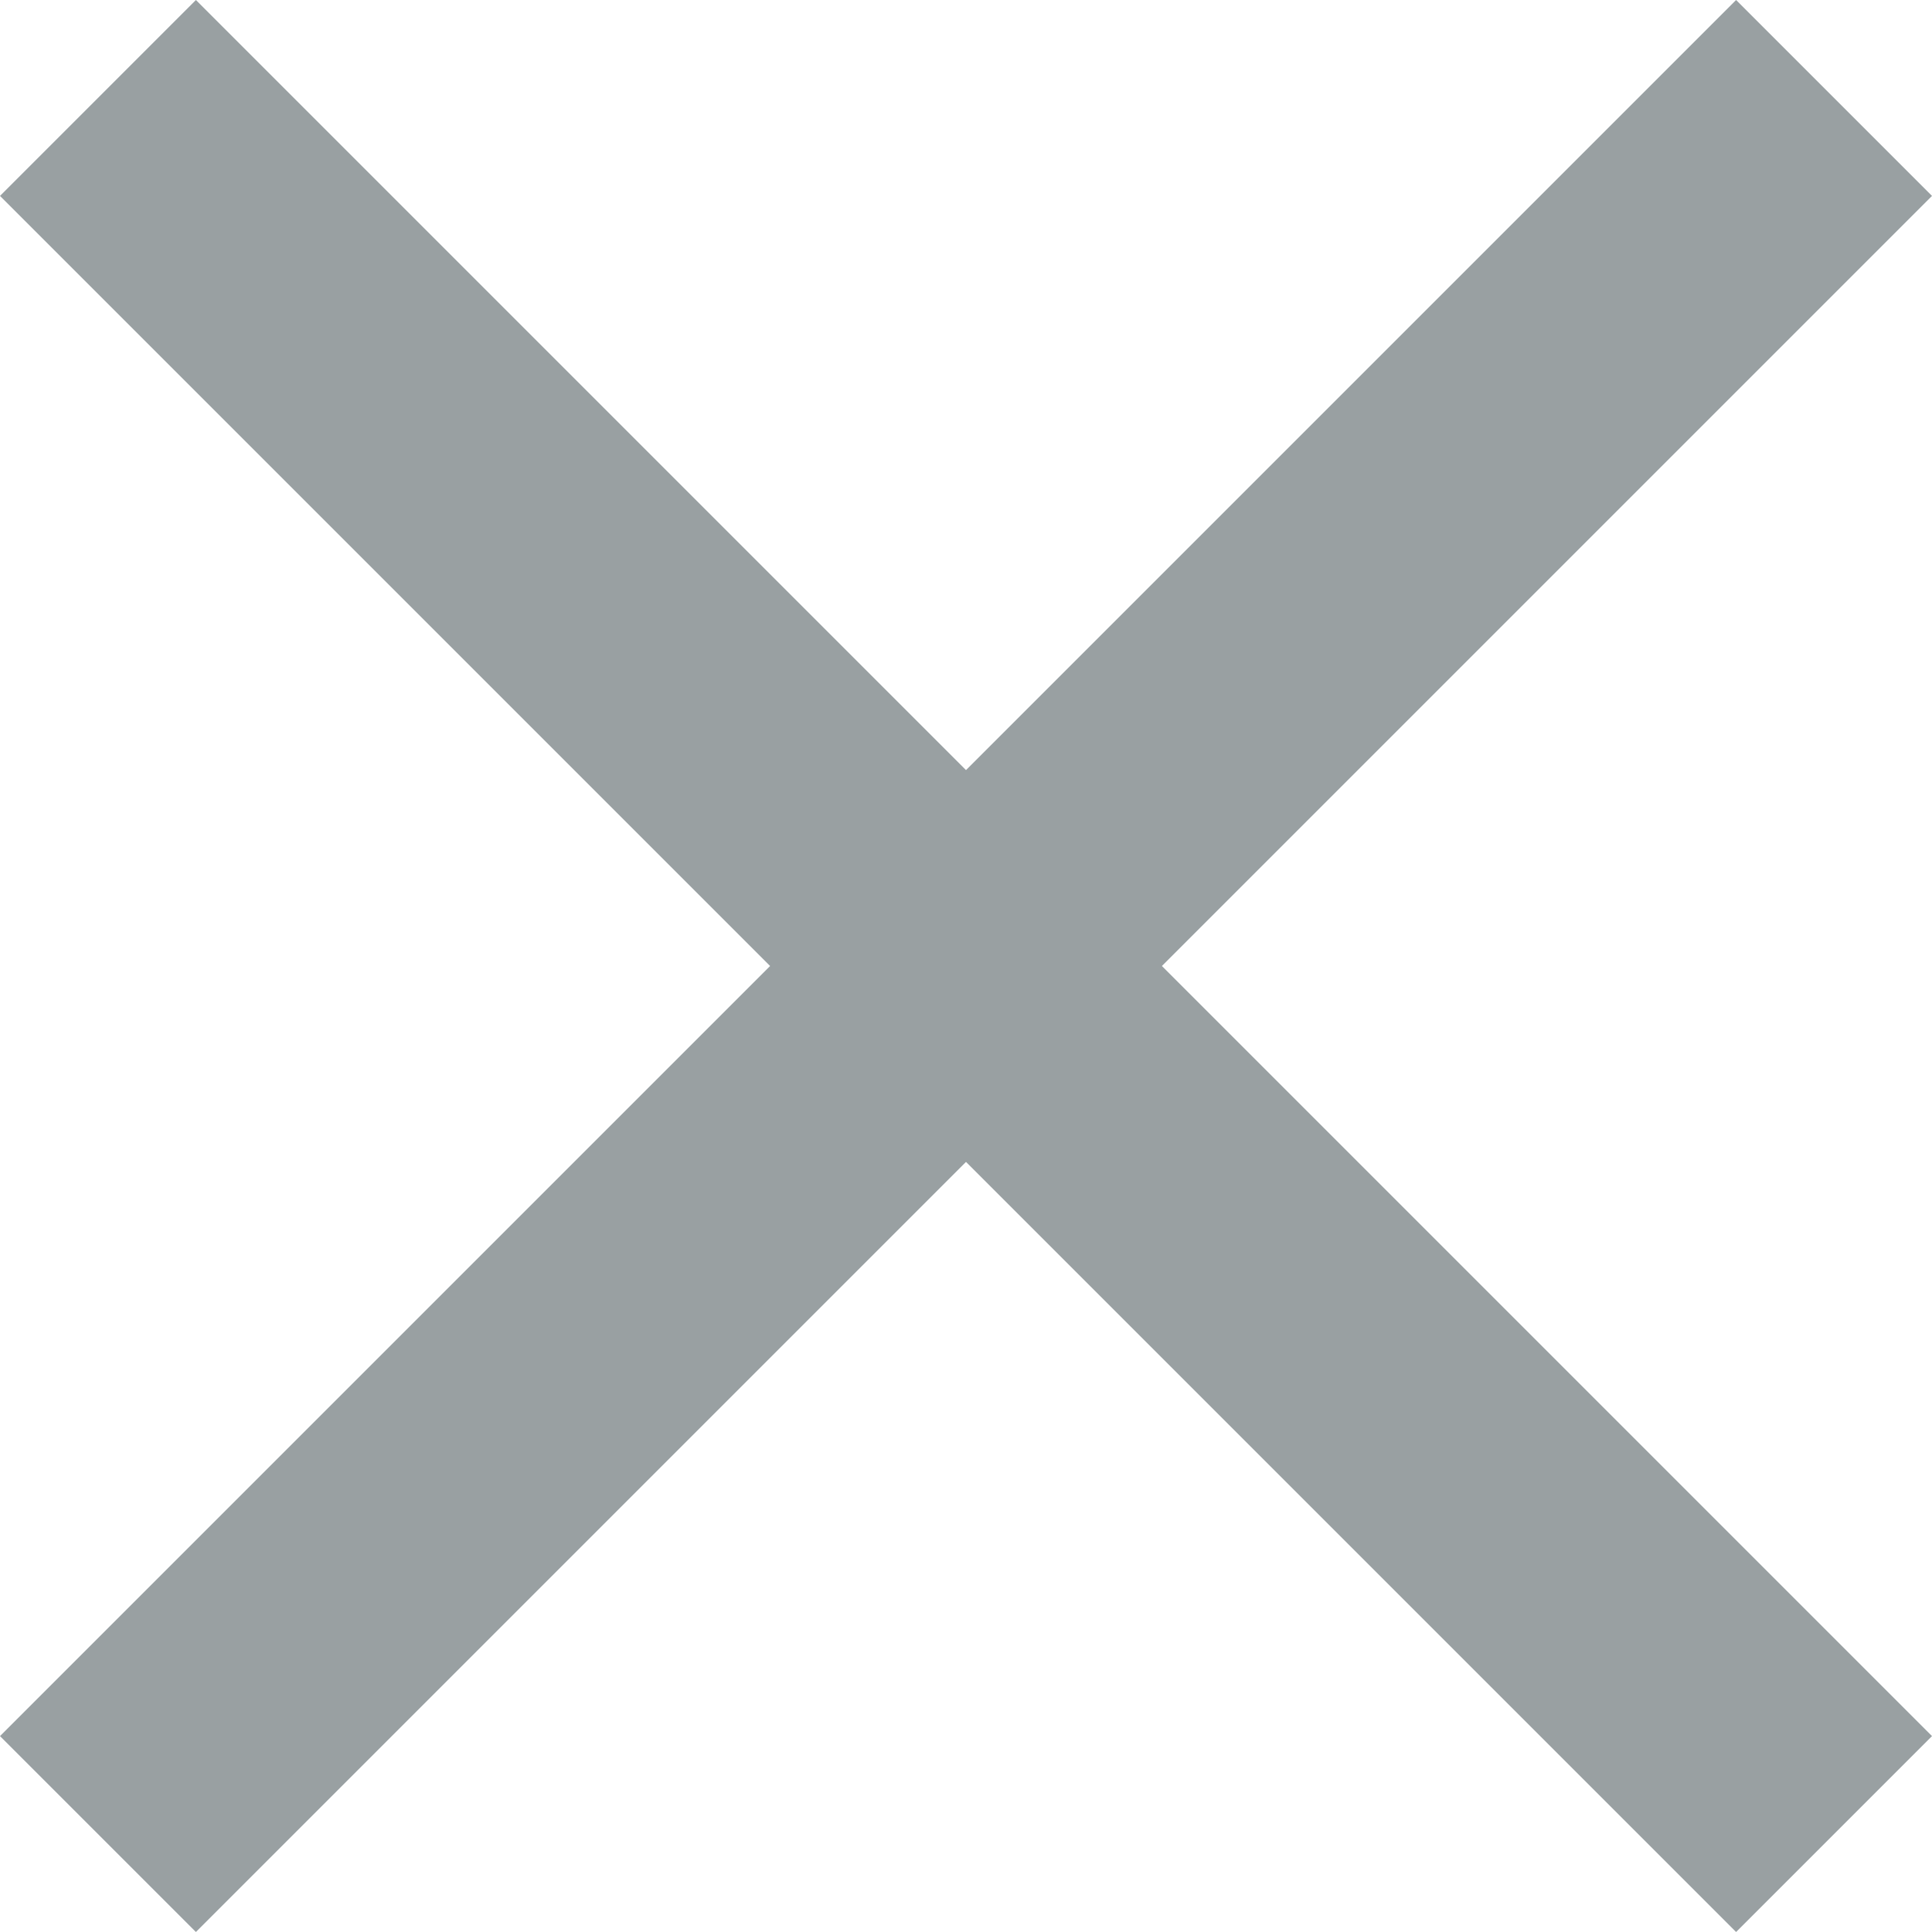
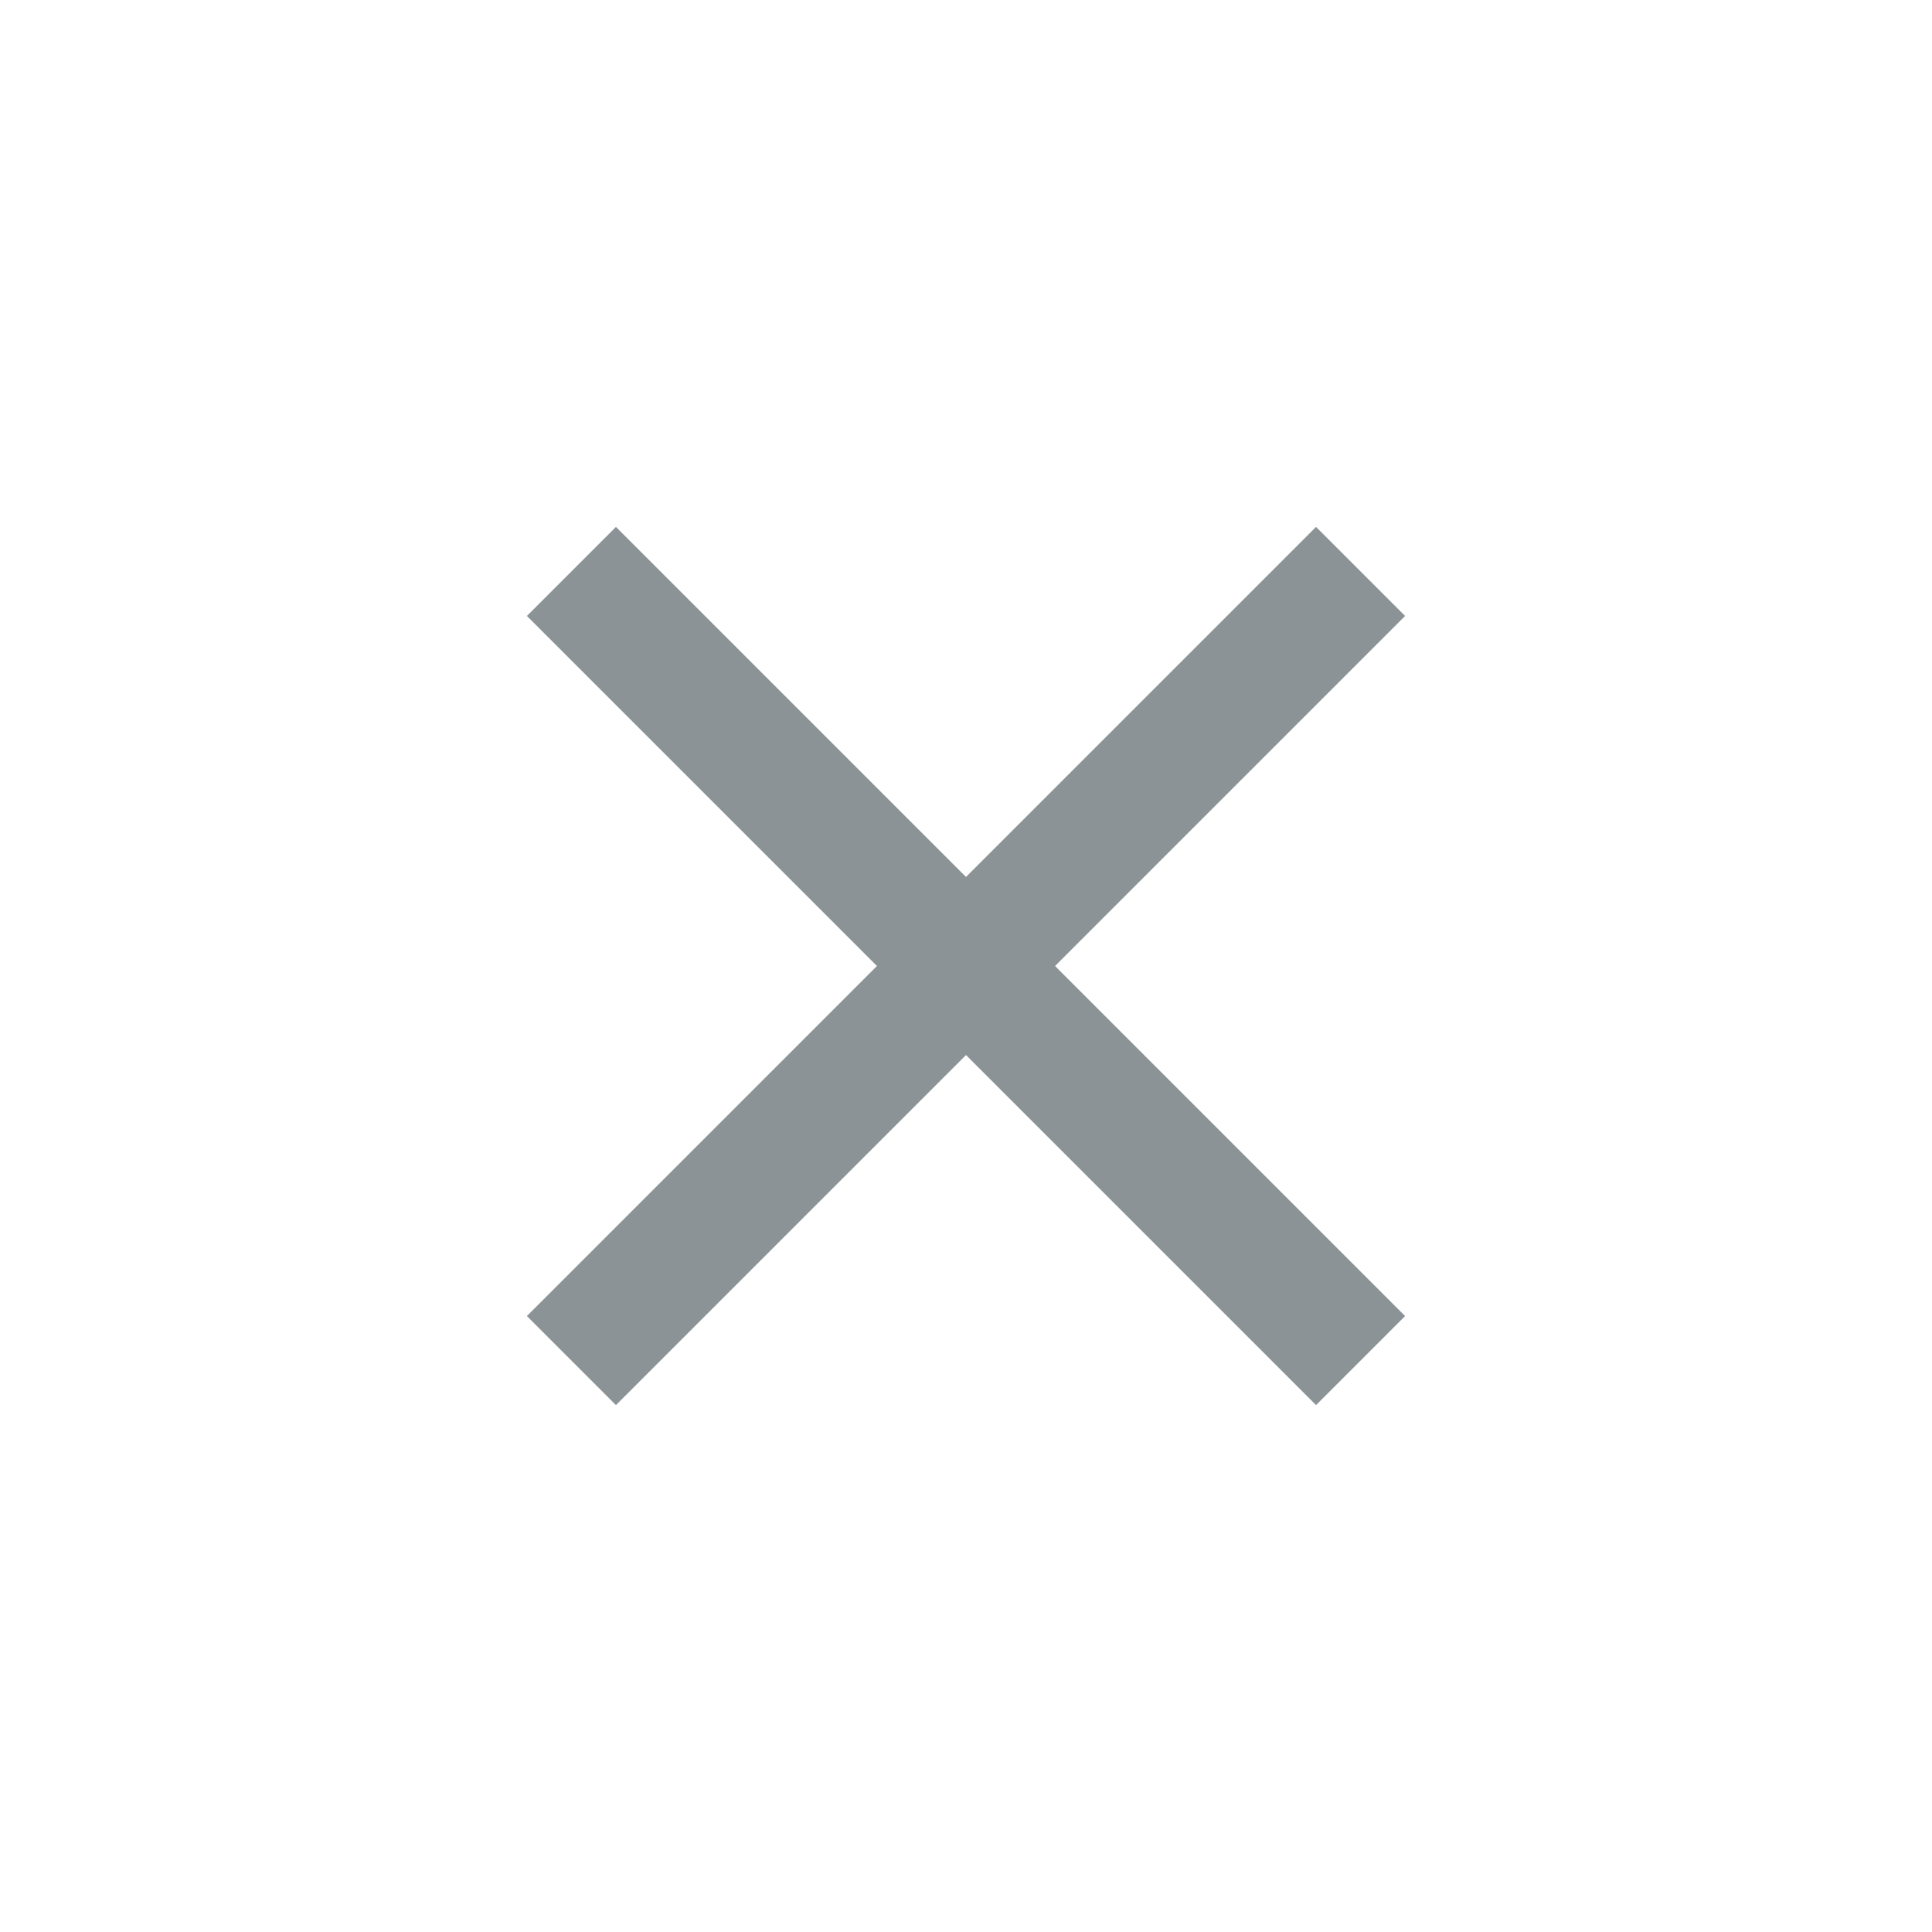
- <svg xmlns="http://www.w3.org/2000/svg" width="10" height="10">
-   <path d="M10 1.014L6.014 5 10 8.986 8.986 10 5 6.014 1.014 10 0 8.986 3.986 5 0 1.014 1.014 0 5 3.986 8.986 0z" fill="#6D777B" fill-rule="evenodd" opacity=".7" />
+ <svg xmlns="http://www.w3.org/2000/svg" fill="none" viewBox="0 0 22 22">
+   <path fill="#8B9396" fill-rule="evenodd" d="M16 7.014L12.014 11 16 14.986 14.986 16 11 12.014 7.014 16 6 14.986 9.986 11 6 7.014 7.014 6 11 9.986 14.986 6 16 7.014z" clip-rule="evenodd" />
</svg>
